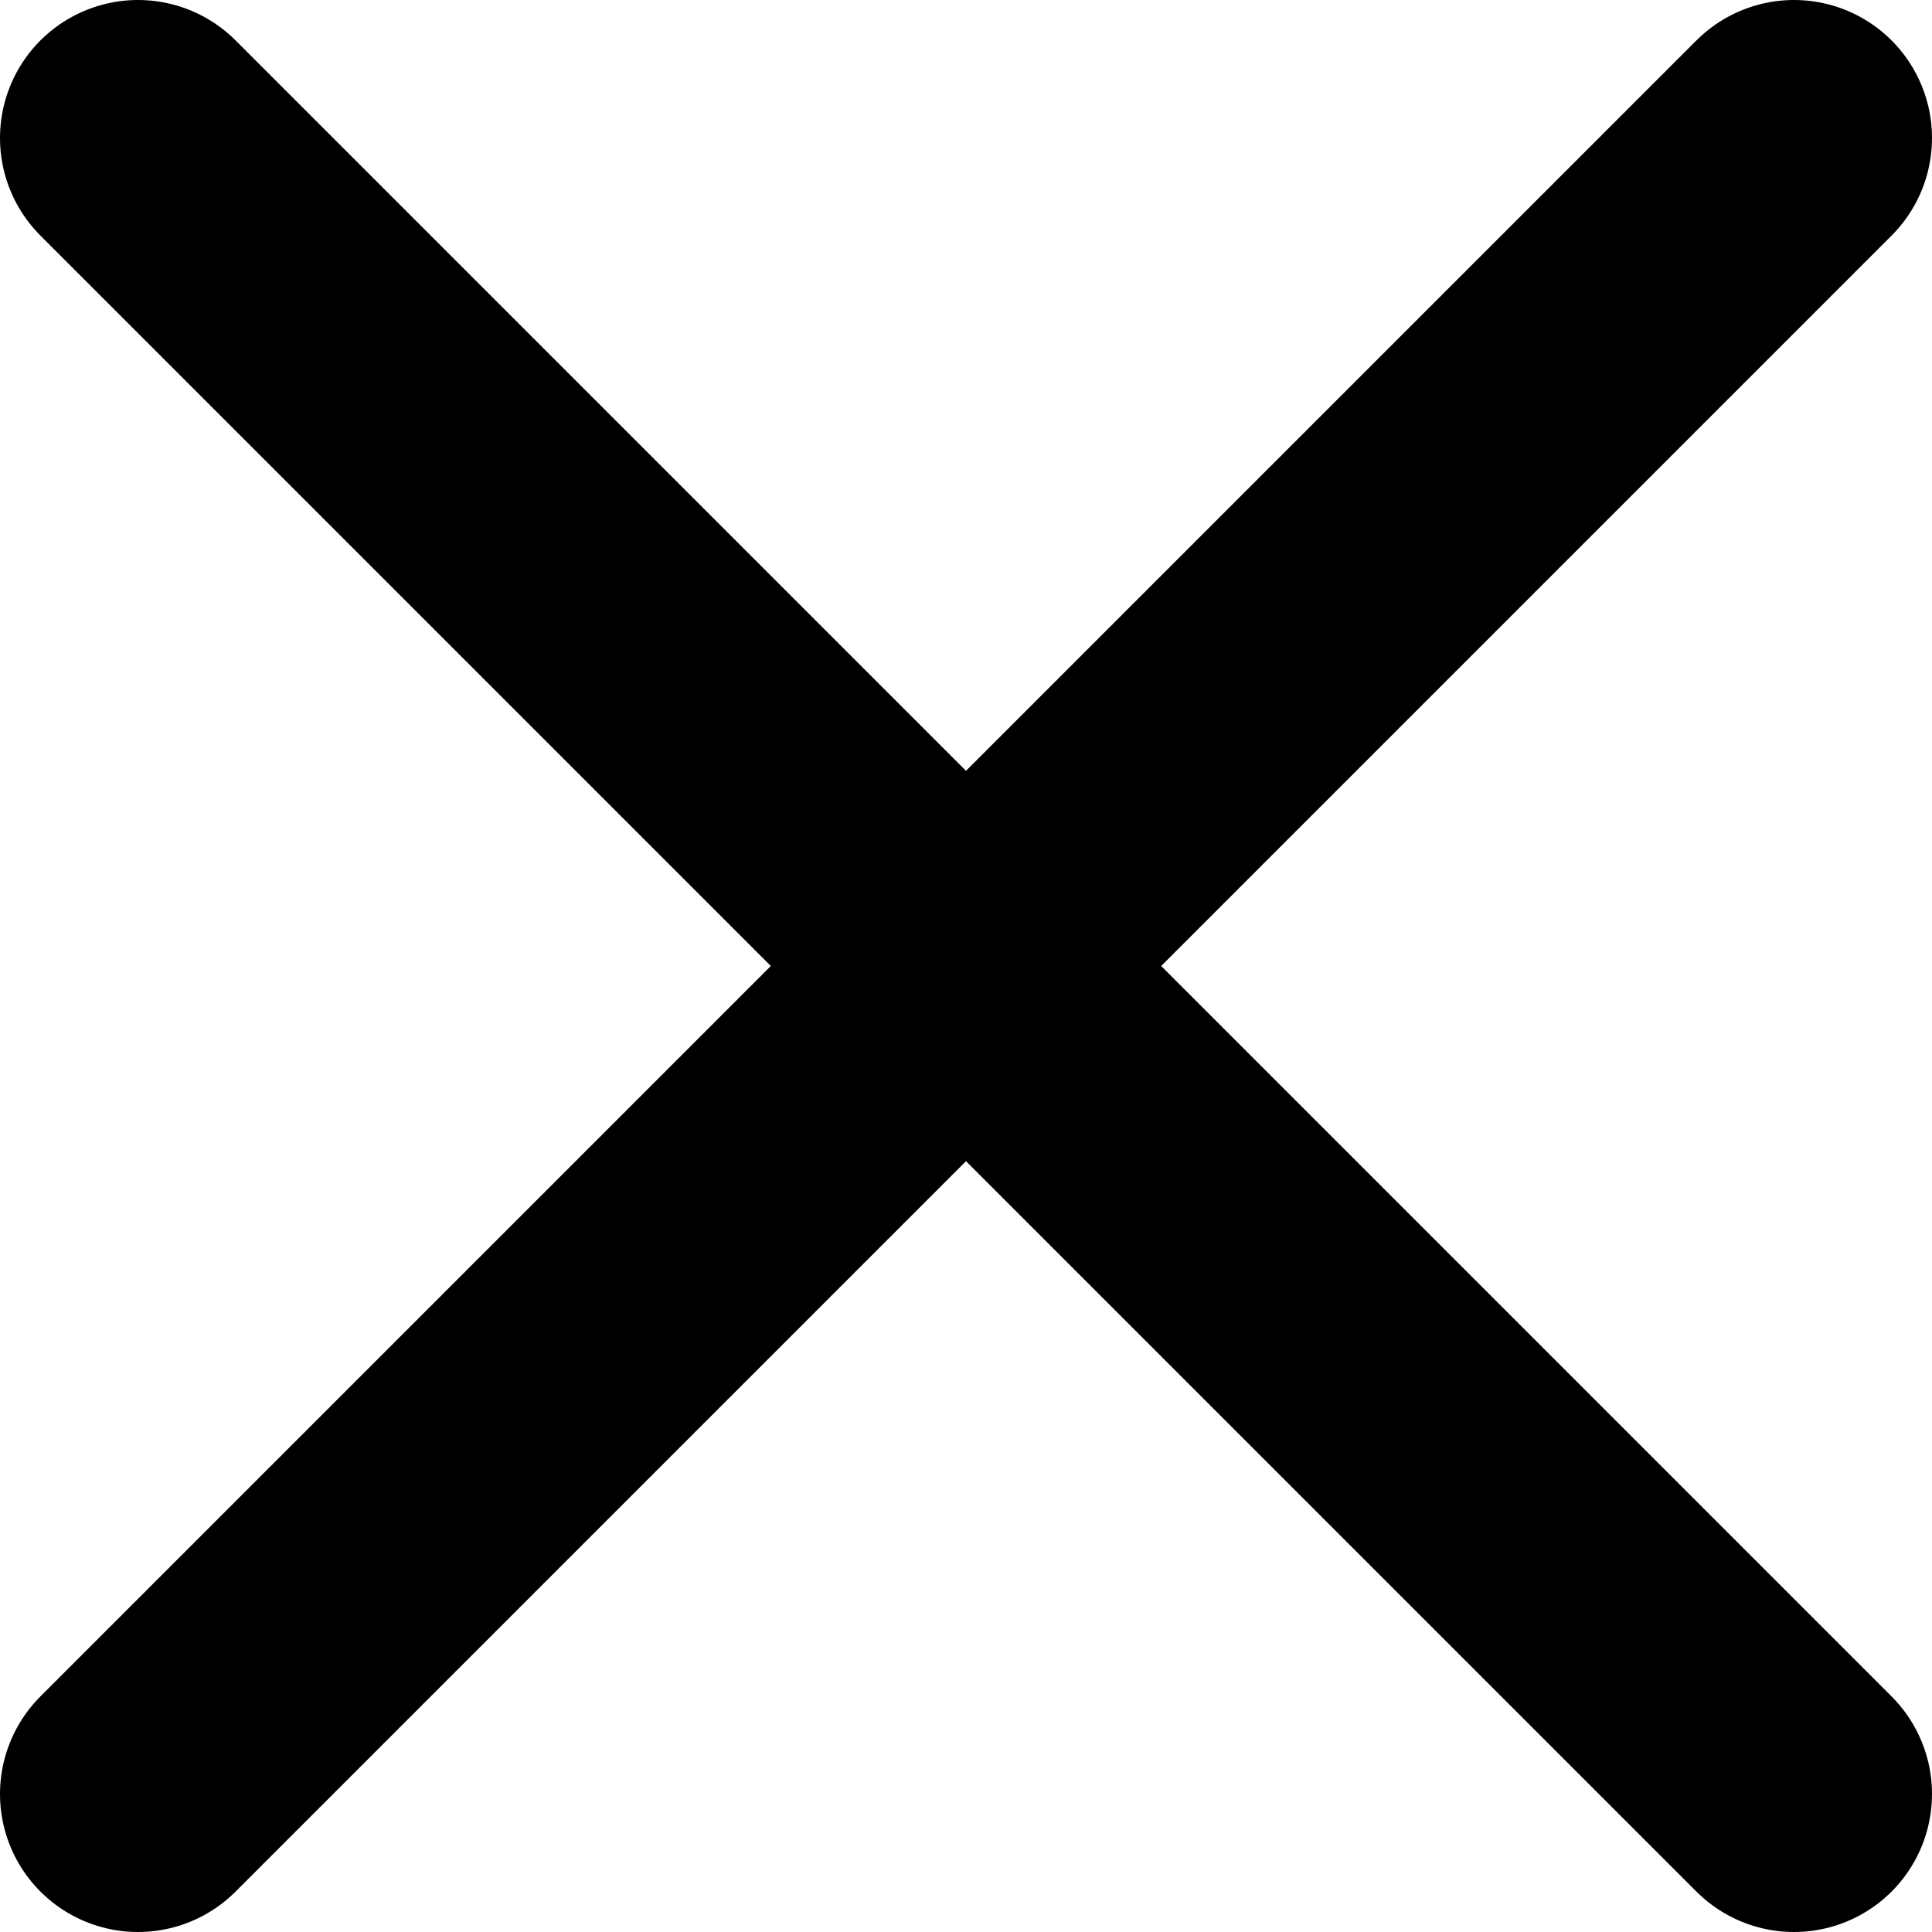
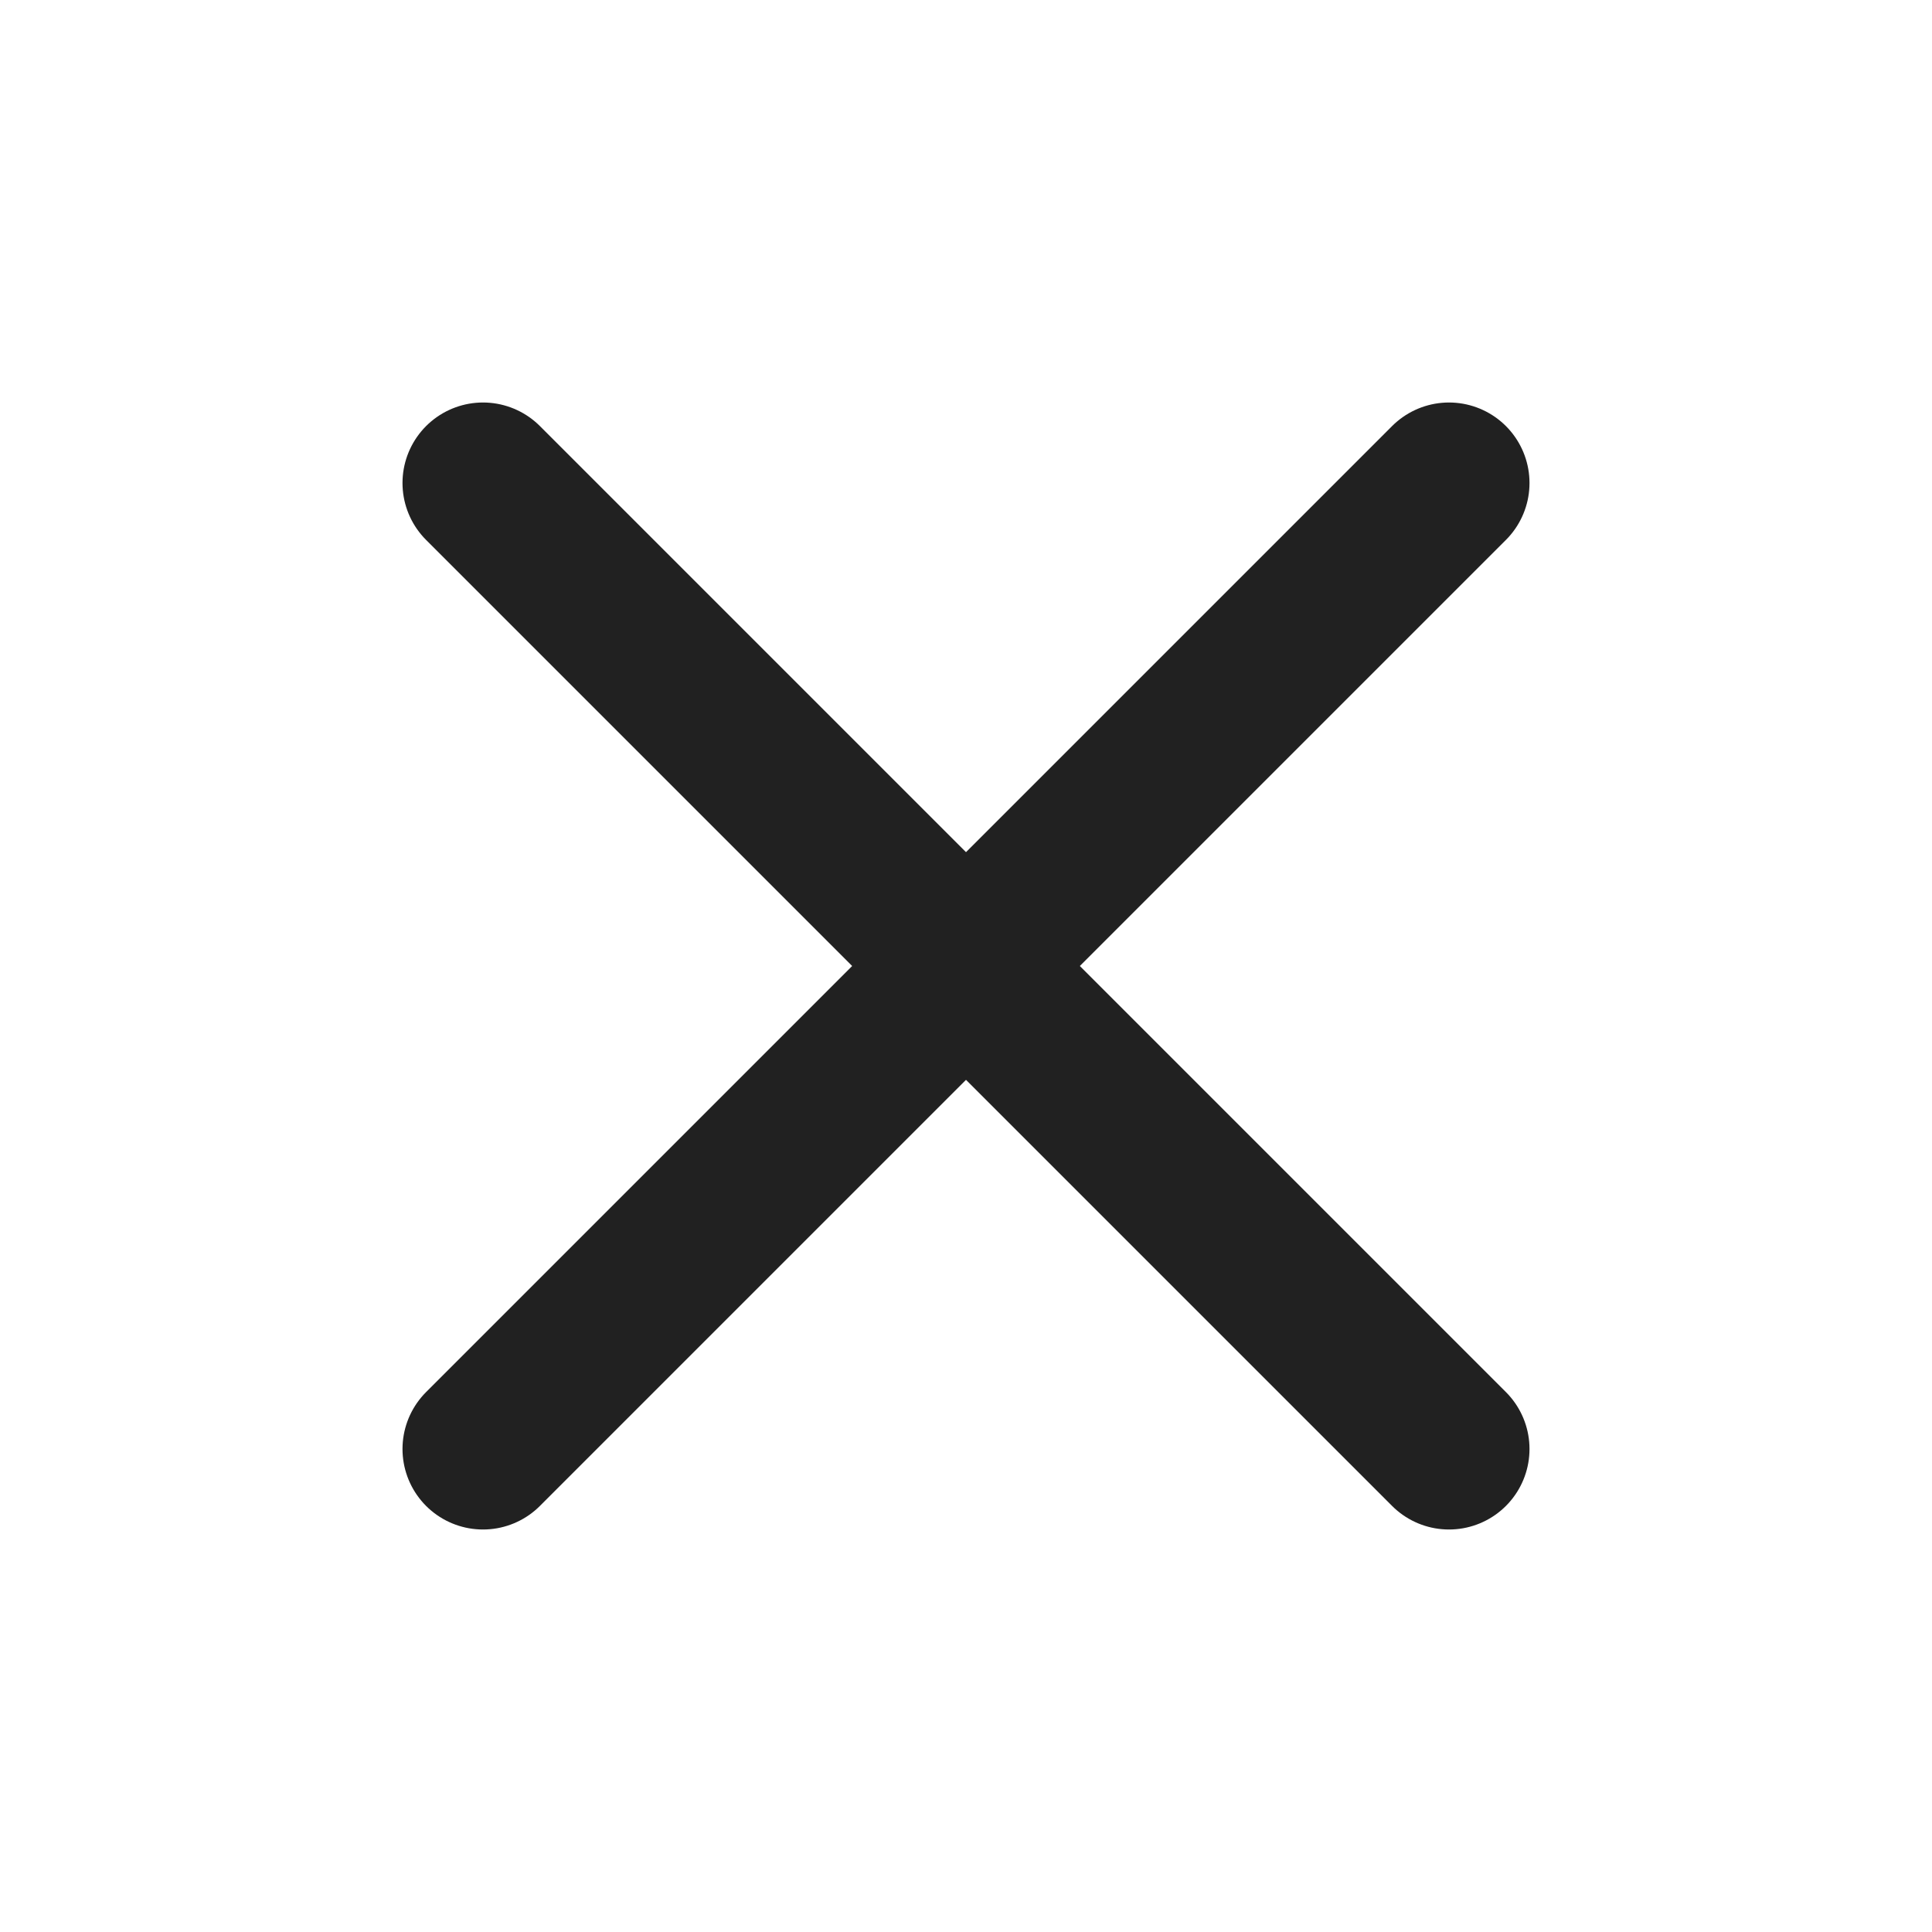
- <svg xmlns="http://www.w3.org/2000/svg" width="14" height="14" viewBox="0 0 14 14" fill="none">
-   <path d="M13 1L1 13" stroke="black" stroke-width="2" stroke-linecap="round" stroke-linejoin="round" />
-   <path d="M1 1L13 13" stroke="black" stroke-width="2" stroke-linecap="round" stroke-linejoin="round" />
+ <svg xmlns="http://www.w3.org/2000/svg" width="24" height="24" viewBox="0 0 24 24" fill="none">
+   <path d="M18 6L6 18" stroke="#212121" stroke-width="2" stroke-linecap="round" stroke-linejoin="round" />
+   <path d="M6 6L18 18" stroke="#212121" stroke-width="2" stroke-linecap="round" stroke-linejoin="round" />
</svg>
